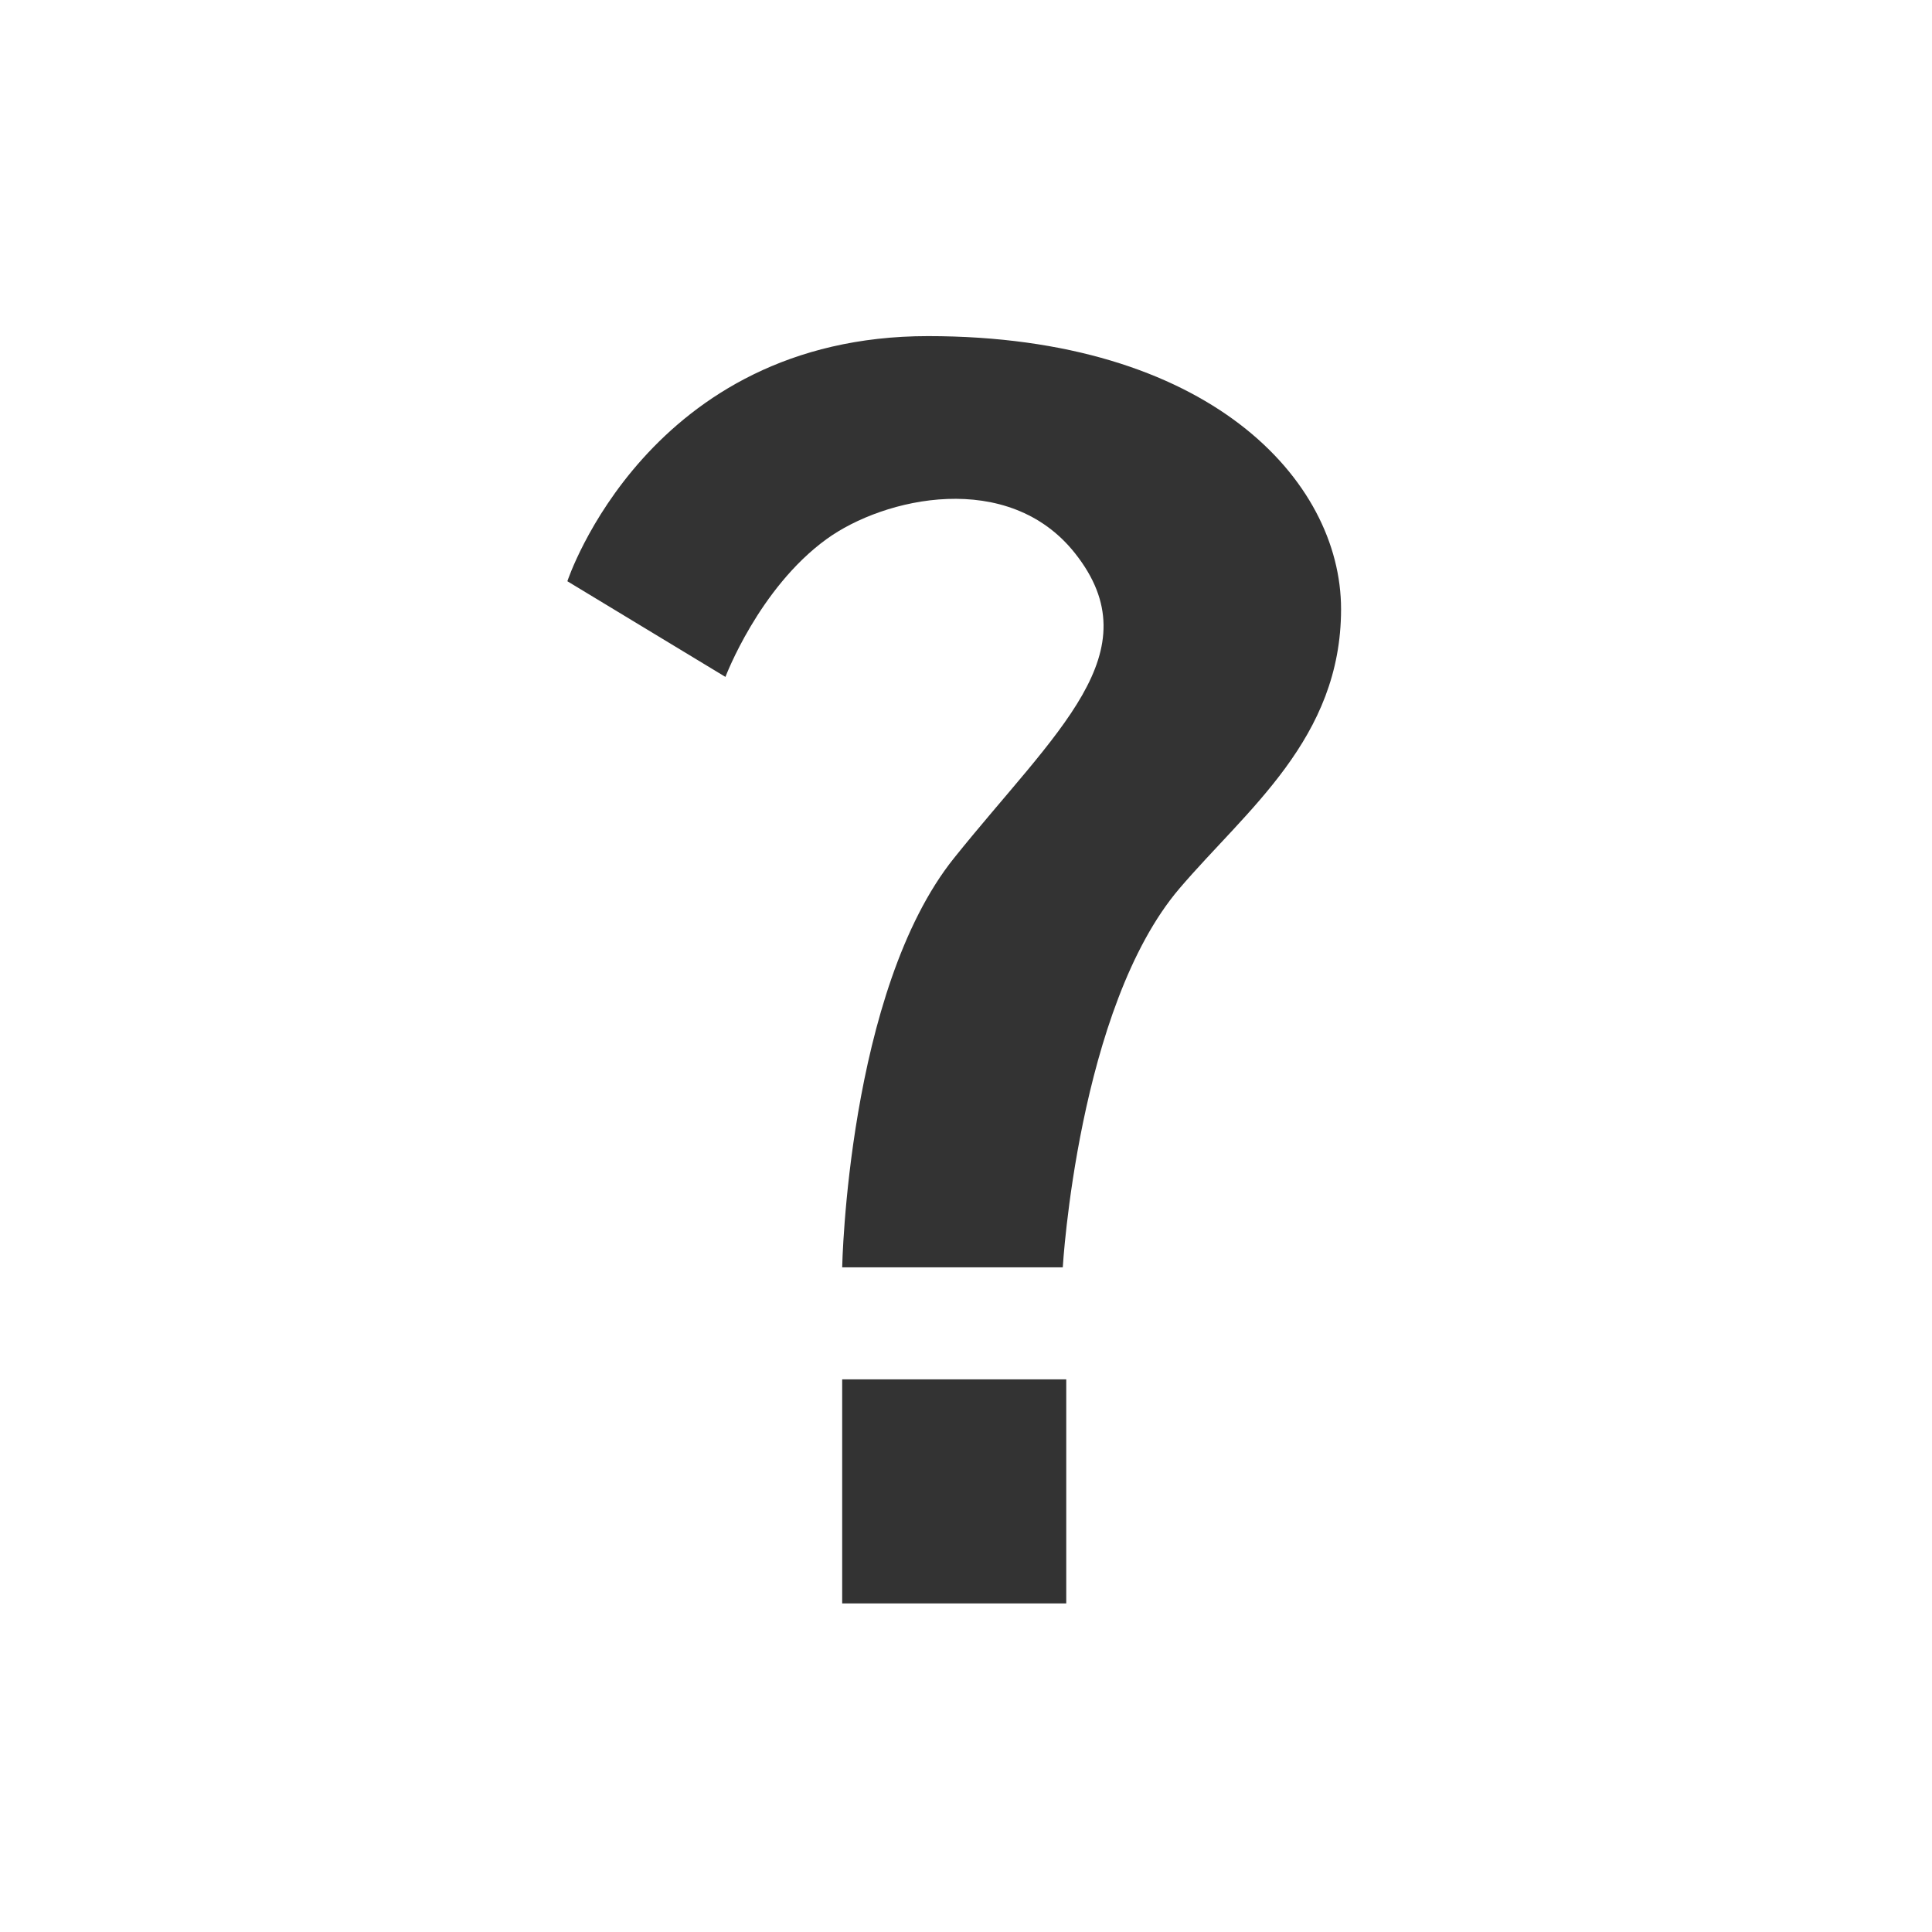
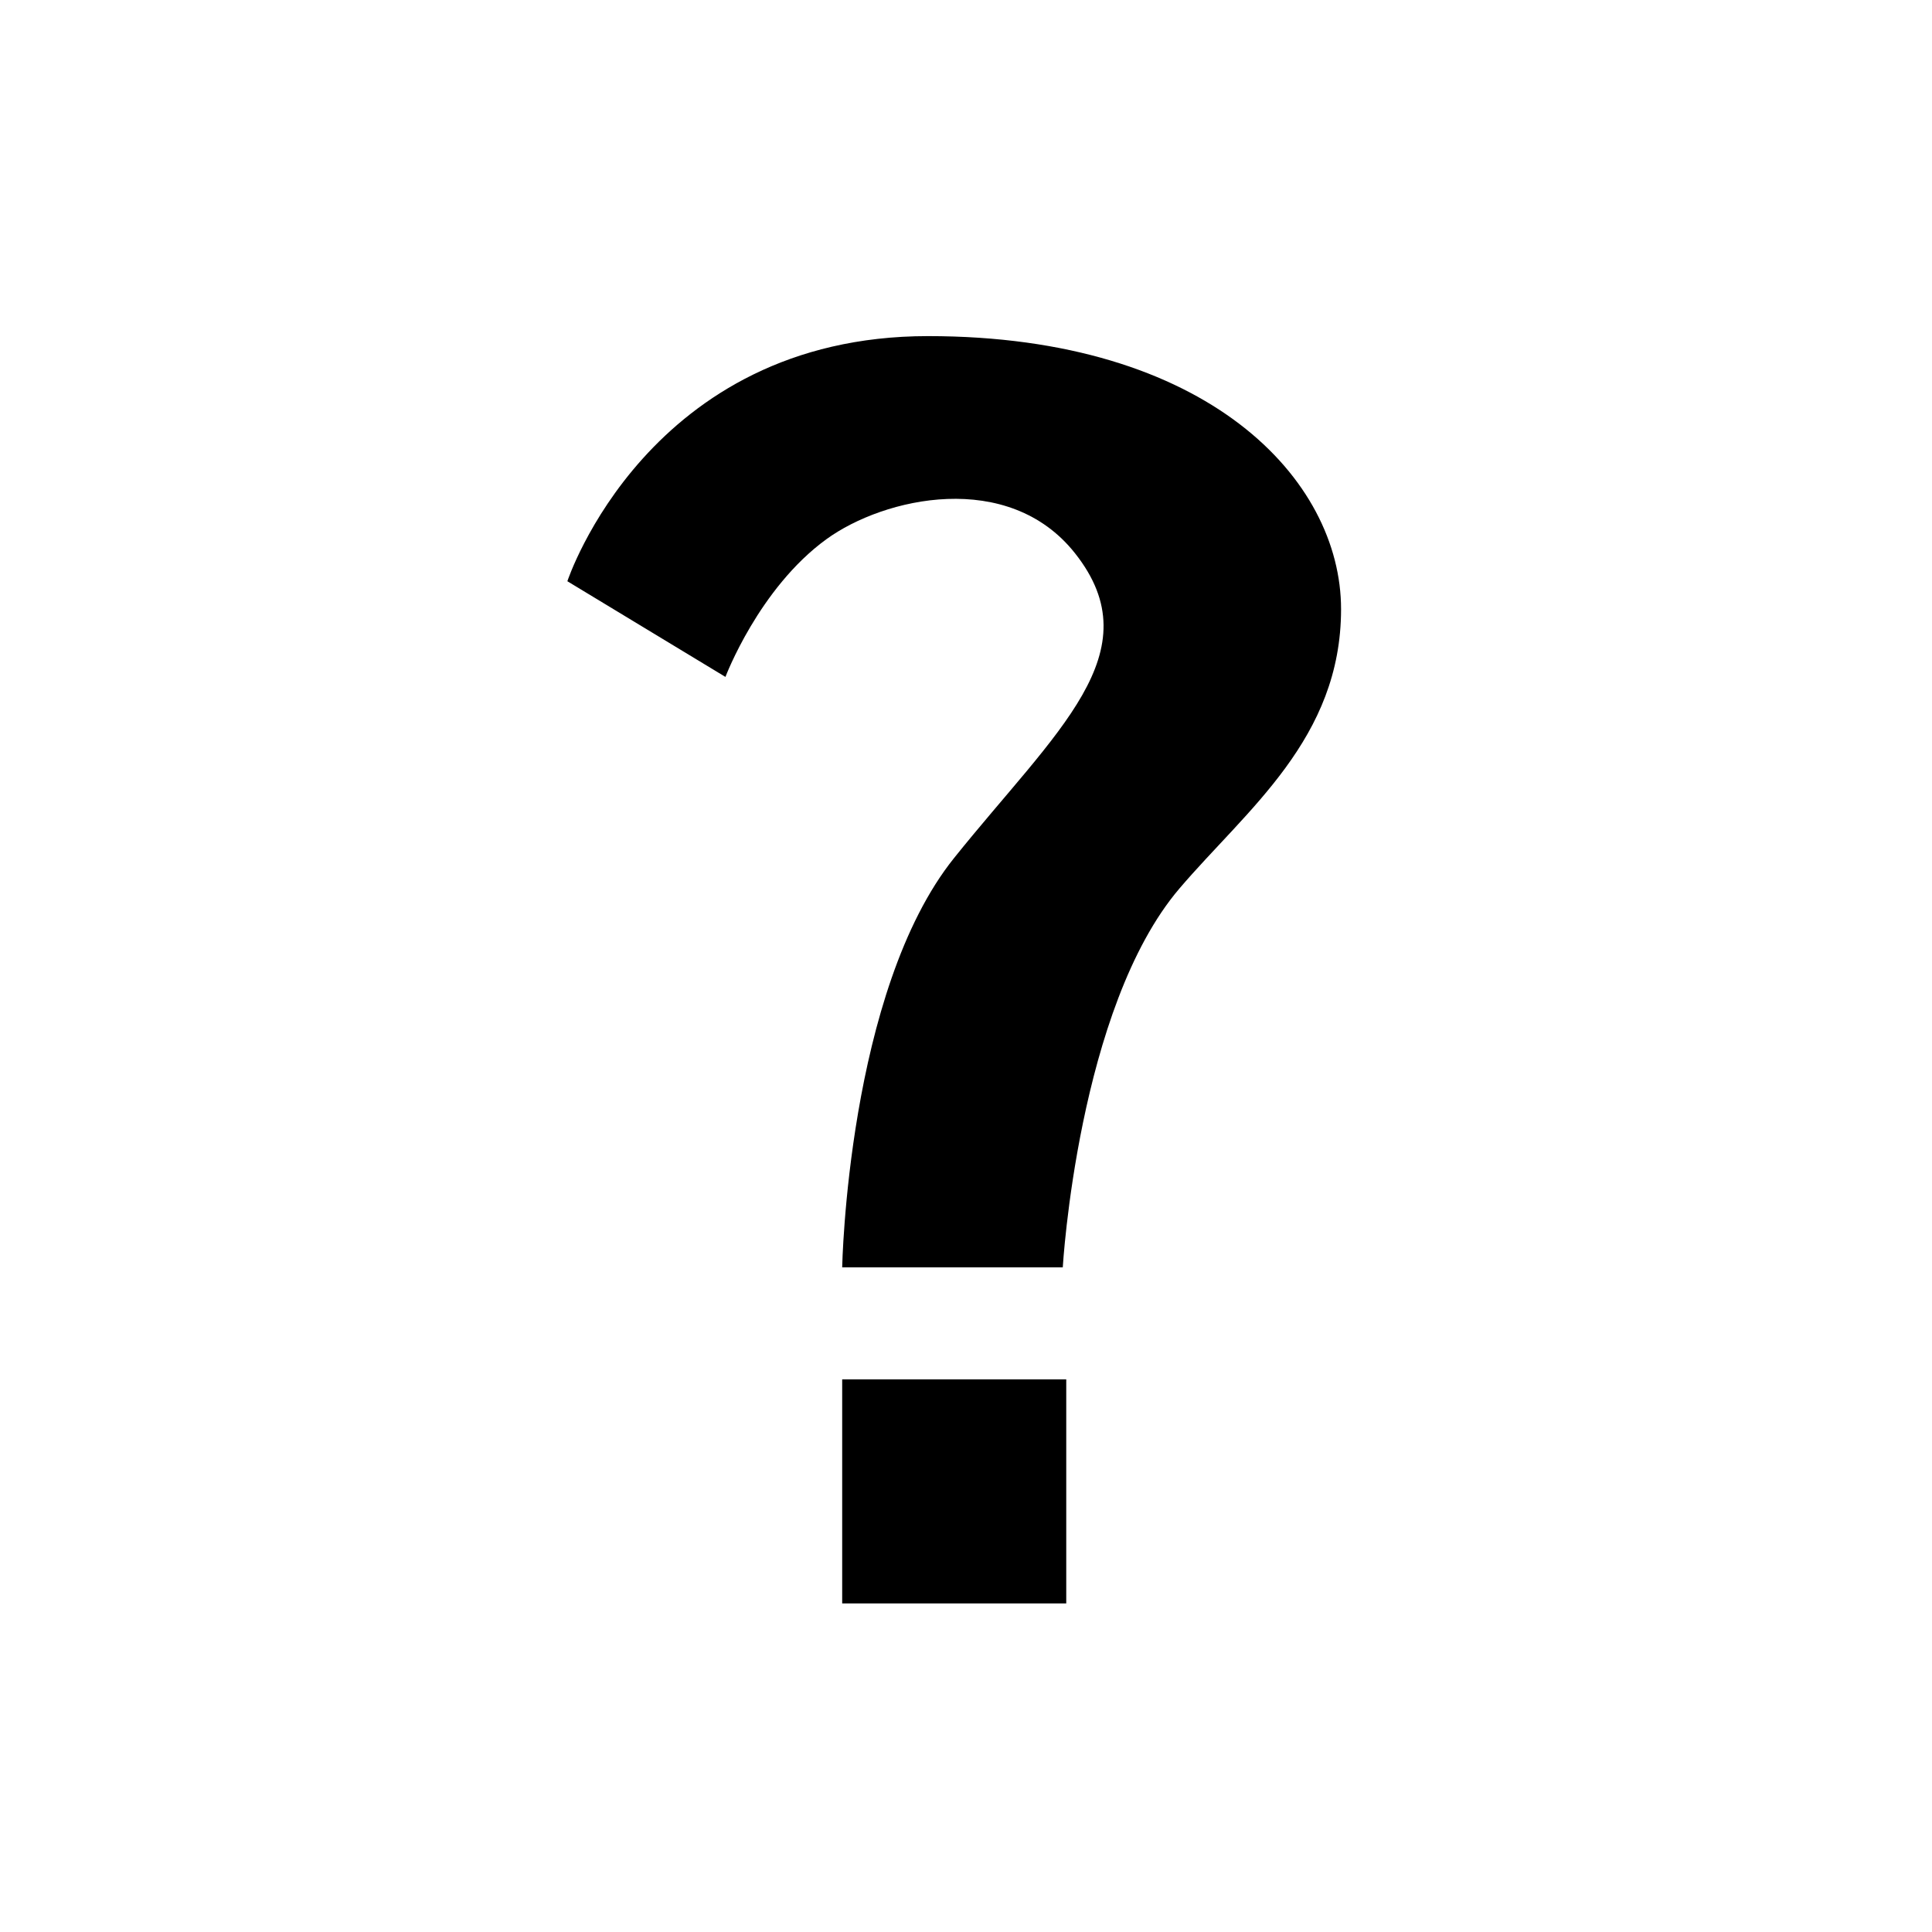
<svg xmlns="http://www.w3.org/2000/svg" version="1.1" x="0px" y="0px" width="24px" height="24px" viewBox="0 0 24 24" style="enable-background:new 0 0 24 24;" xml:space="preserve" id="svg9">
  <defs id="defs13">
	

		
		
	</defs>
-   <g id="question_mark" style="fill:#333333;fill-opacity:1;stroke-width:0.719" transform="matrix(1.391707,0,0,1.391707,-4.846872,-5.132447)">
-     <path id="top" style="clip-rule:evenodd;fill:#333333;fill-opacity:1;fill-rule:evenodd;stroke-width:0.719" d="m 11.766,6.688 c -2.5,0 -3.219,2.188 -3.219,2.188 L 9.958,9.73 c 0,0 0.298,-0.791 0.901,-1.229 0.516,-0.375 1.625,-0.625 2.219,0.125 C 13.779,9.511 12.908,10.213 12,11.345 11.047,12.531 11,15 11,15 h 1.969 c 0,0 0.135,-2.318 1.041,-3.381 0.603,-0.707 1.443,-1.338 1.443,-2.494 0,-1.156 -1.187,-2.437 -3.687,-2.437 z" />
-     <rect id="bottom" x="11" y="16" style="clip-rule:evenodd;fill:#333333;fill-opacity:1;fill-rule:evenodd;stroke-width:0.719" width="2" height="2" />
+   <g id="question_mark" style="fill:#000000;fill-opacity:1;stroke-width:0.719" transform="matrix(1.391707,0,0,1.391707,-4.846872,-5.132447)">
+     <path id="top" style="clip-rule:evenodd;fill:#000000;fill-opacity:1;fill-rule:evenodd;stroke-width:0.719" d="m 11.766,6.688 c -2.5,0 -3.219,2.188 -3.219,2.188 L 9.958,9.73 c 0,0 0.298,-0.791 0.901,-1.229 0.516,-0.375 1.625,-0.625 2.219,0.125 C 13.779,9.511 12.908,10.213 12,11.345 11.047,12.531 11,15 11,15 h 1.969 c 0,0 0.135,-2.318 1.041,-3.381 0.603,-0.707 1.443,-1.338 1.443,-2.494 0,-1.156 -1.187,-2.437 -3.687,-2.437 z" />
+     <rect id="bottom" x="11" y="16" style="clip-rule:evenodd;fill:#000000;fill-opacity:1;fill-rule:evenodd;stroke-width:0.719" width="2" height="2" />
  </g>
  <g id="Guides" style="display:none;">
</g>
</svg>
